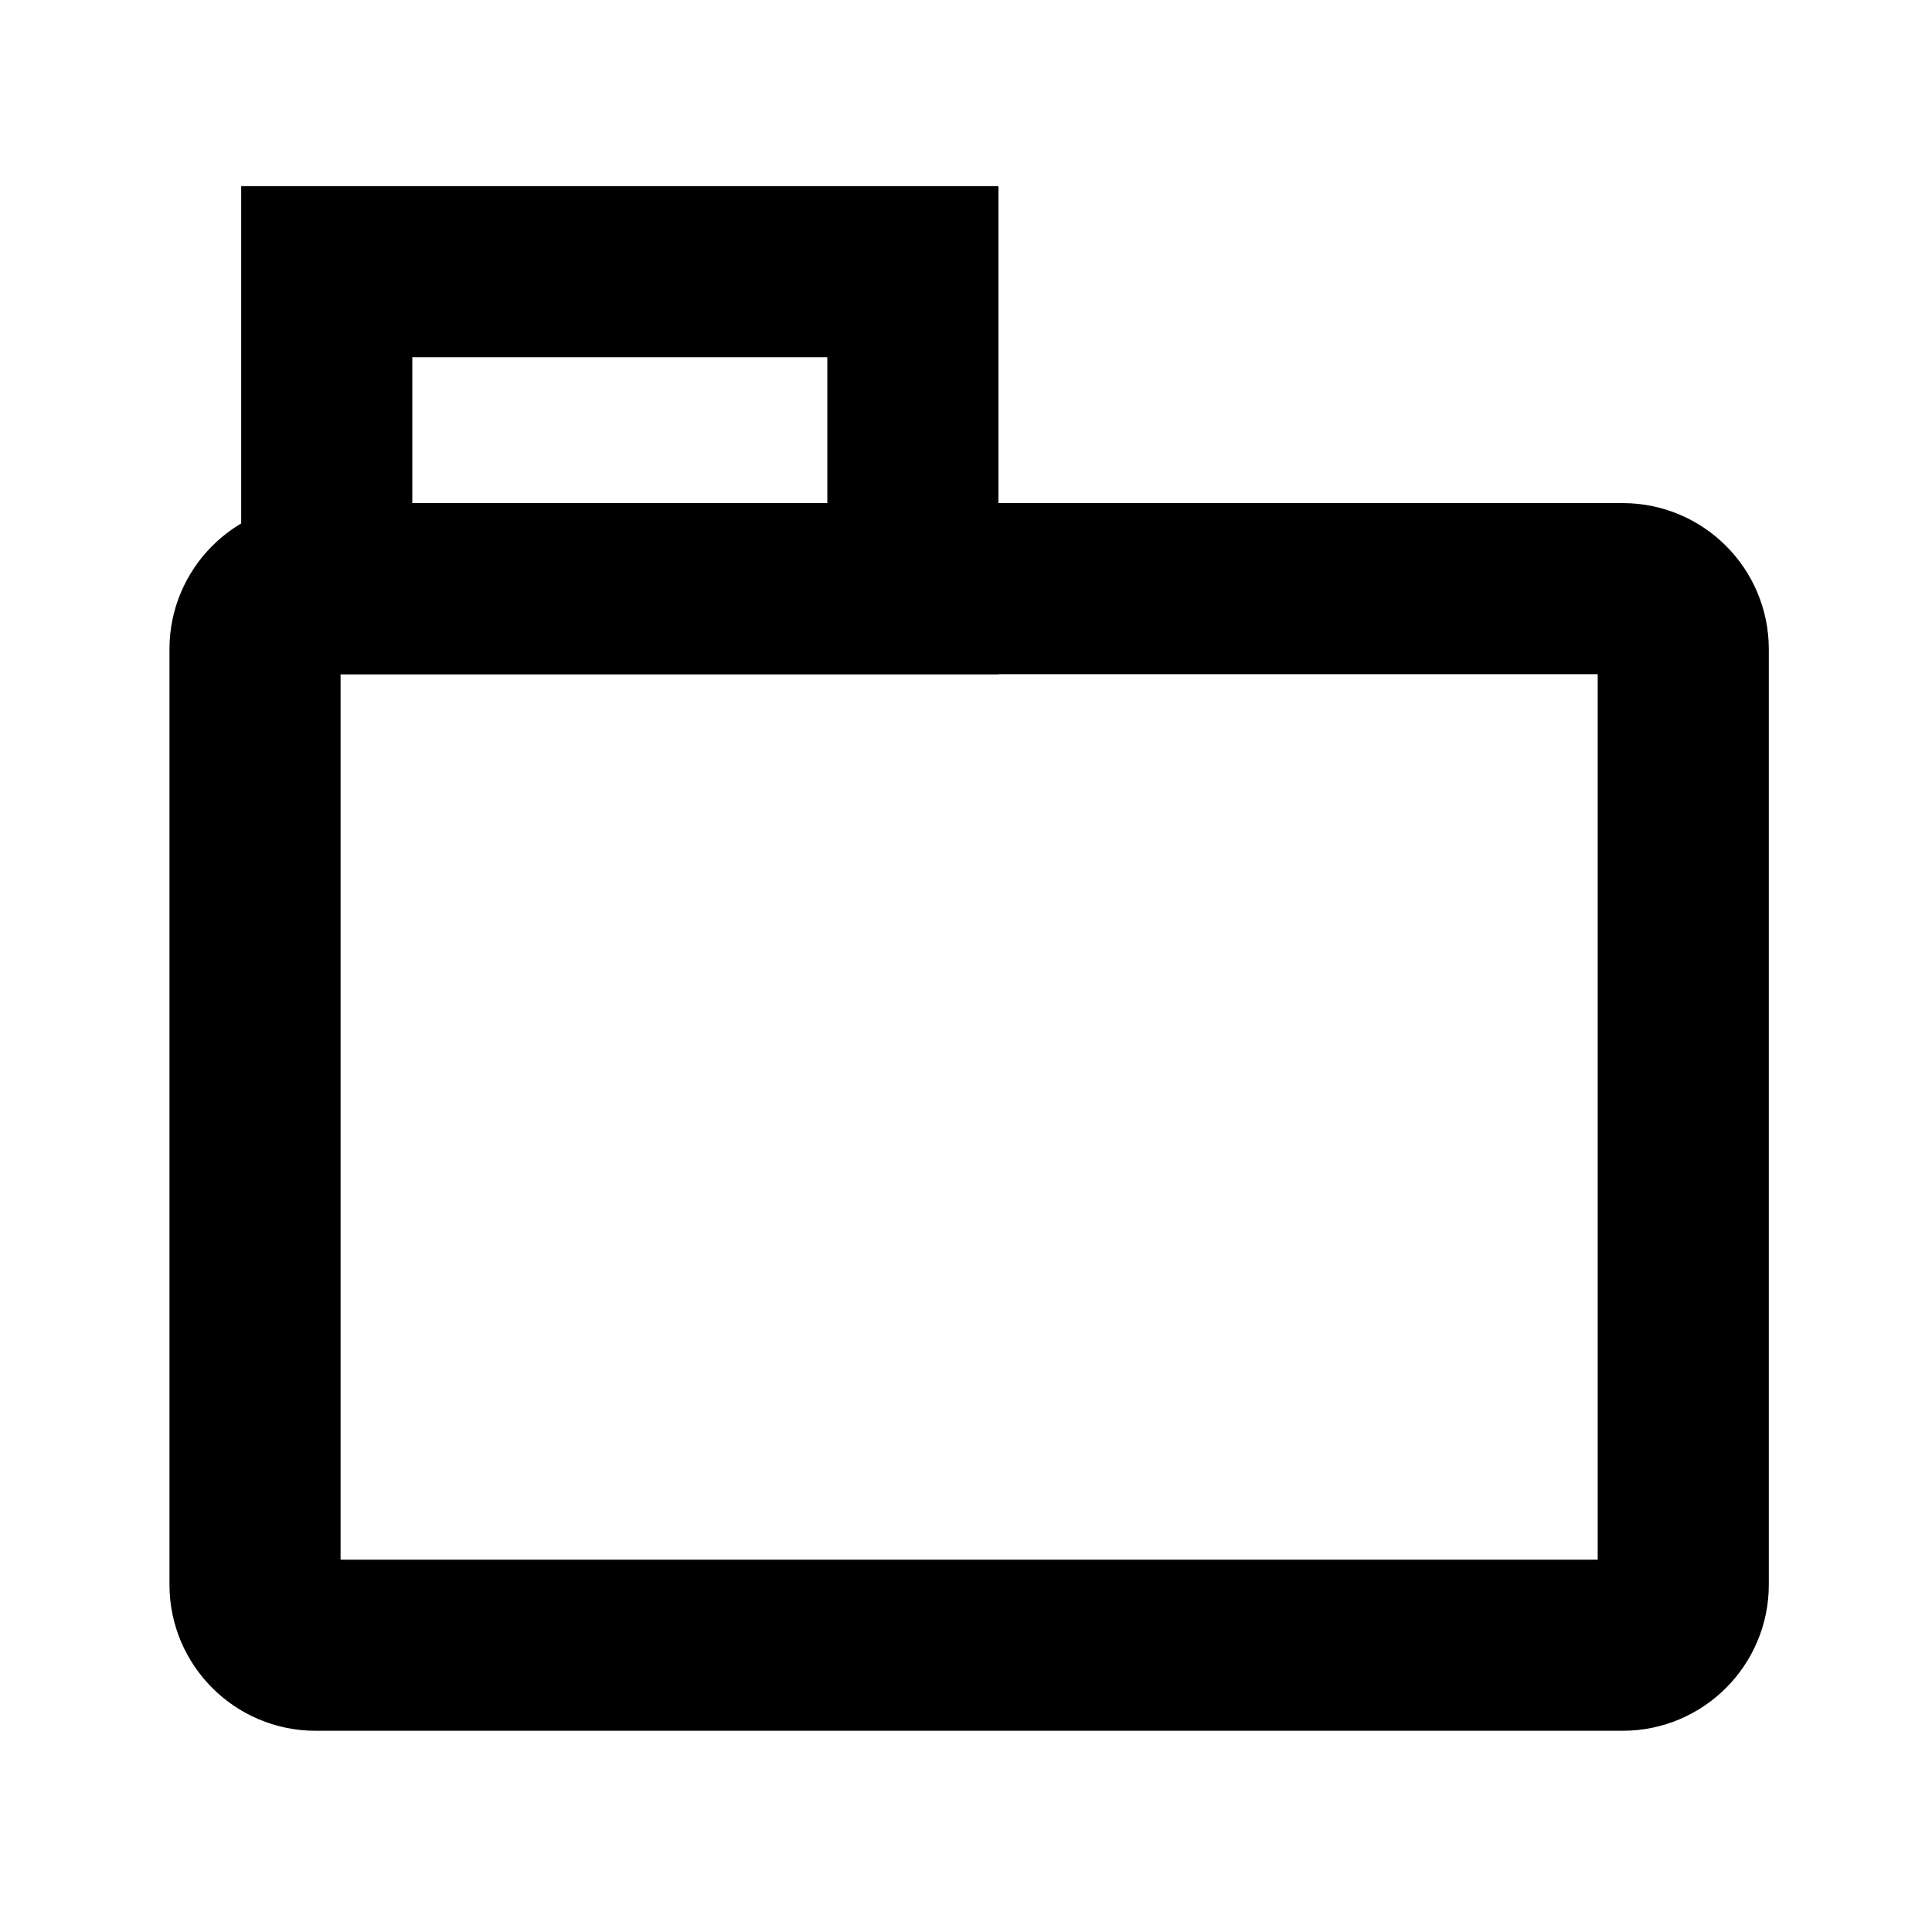
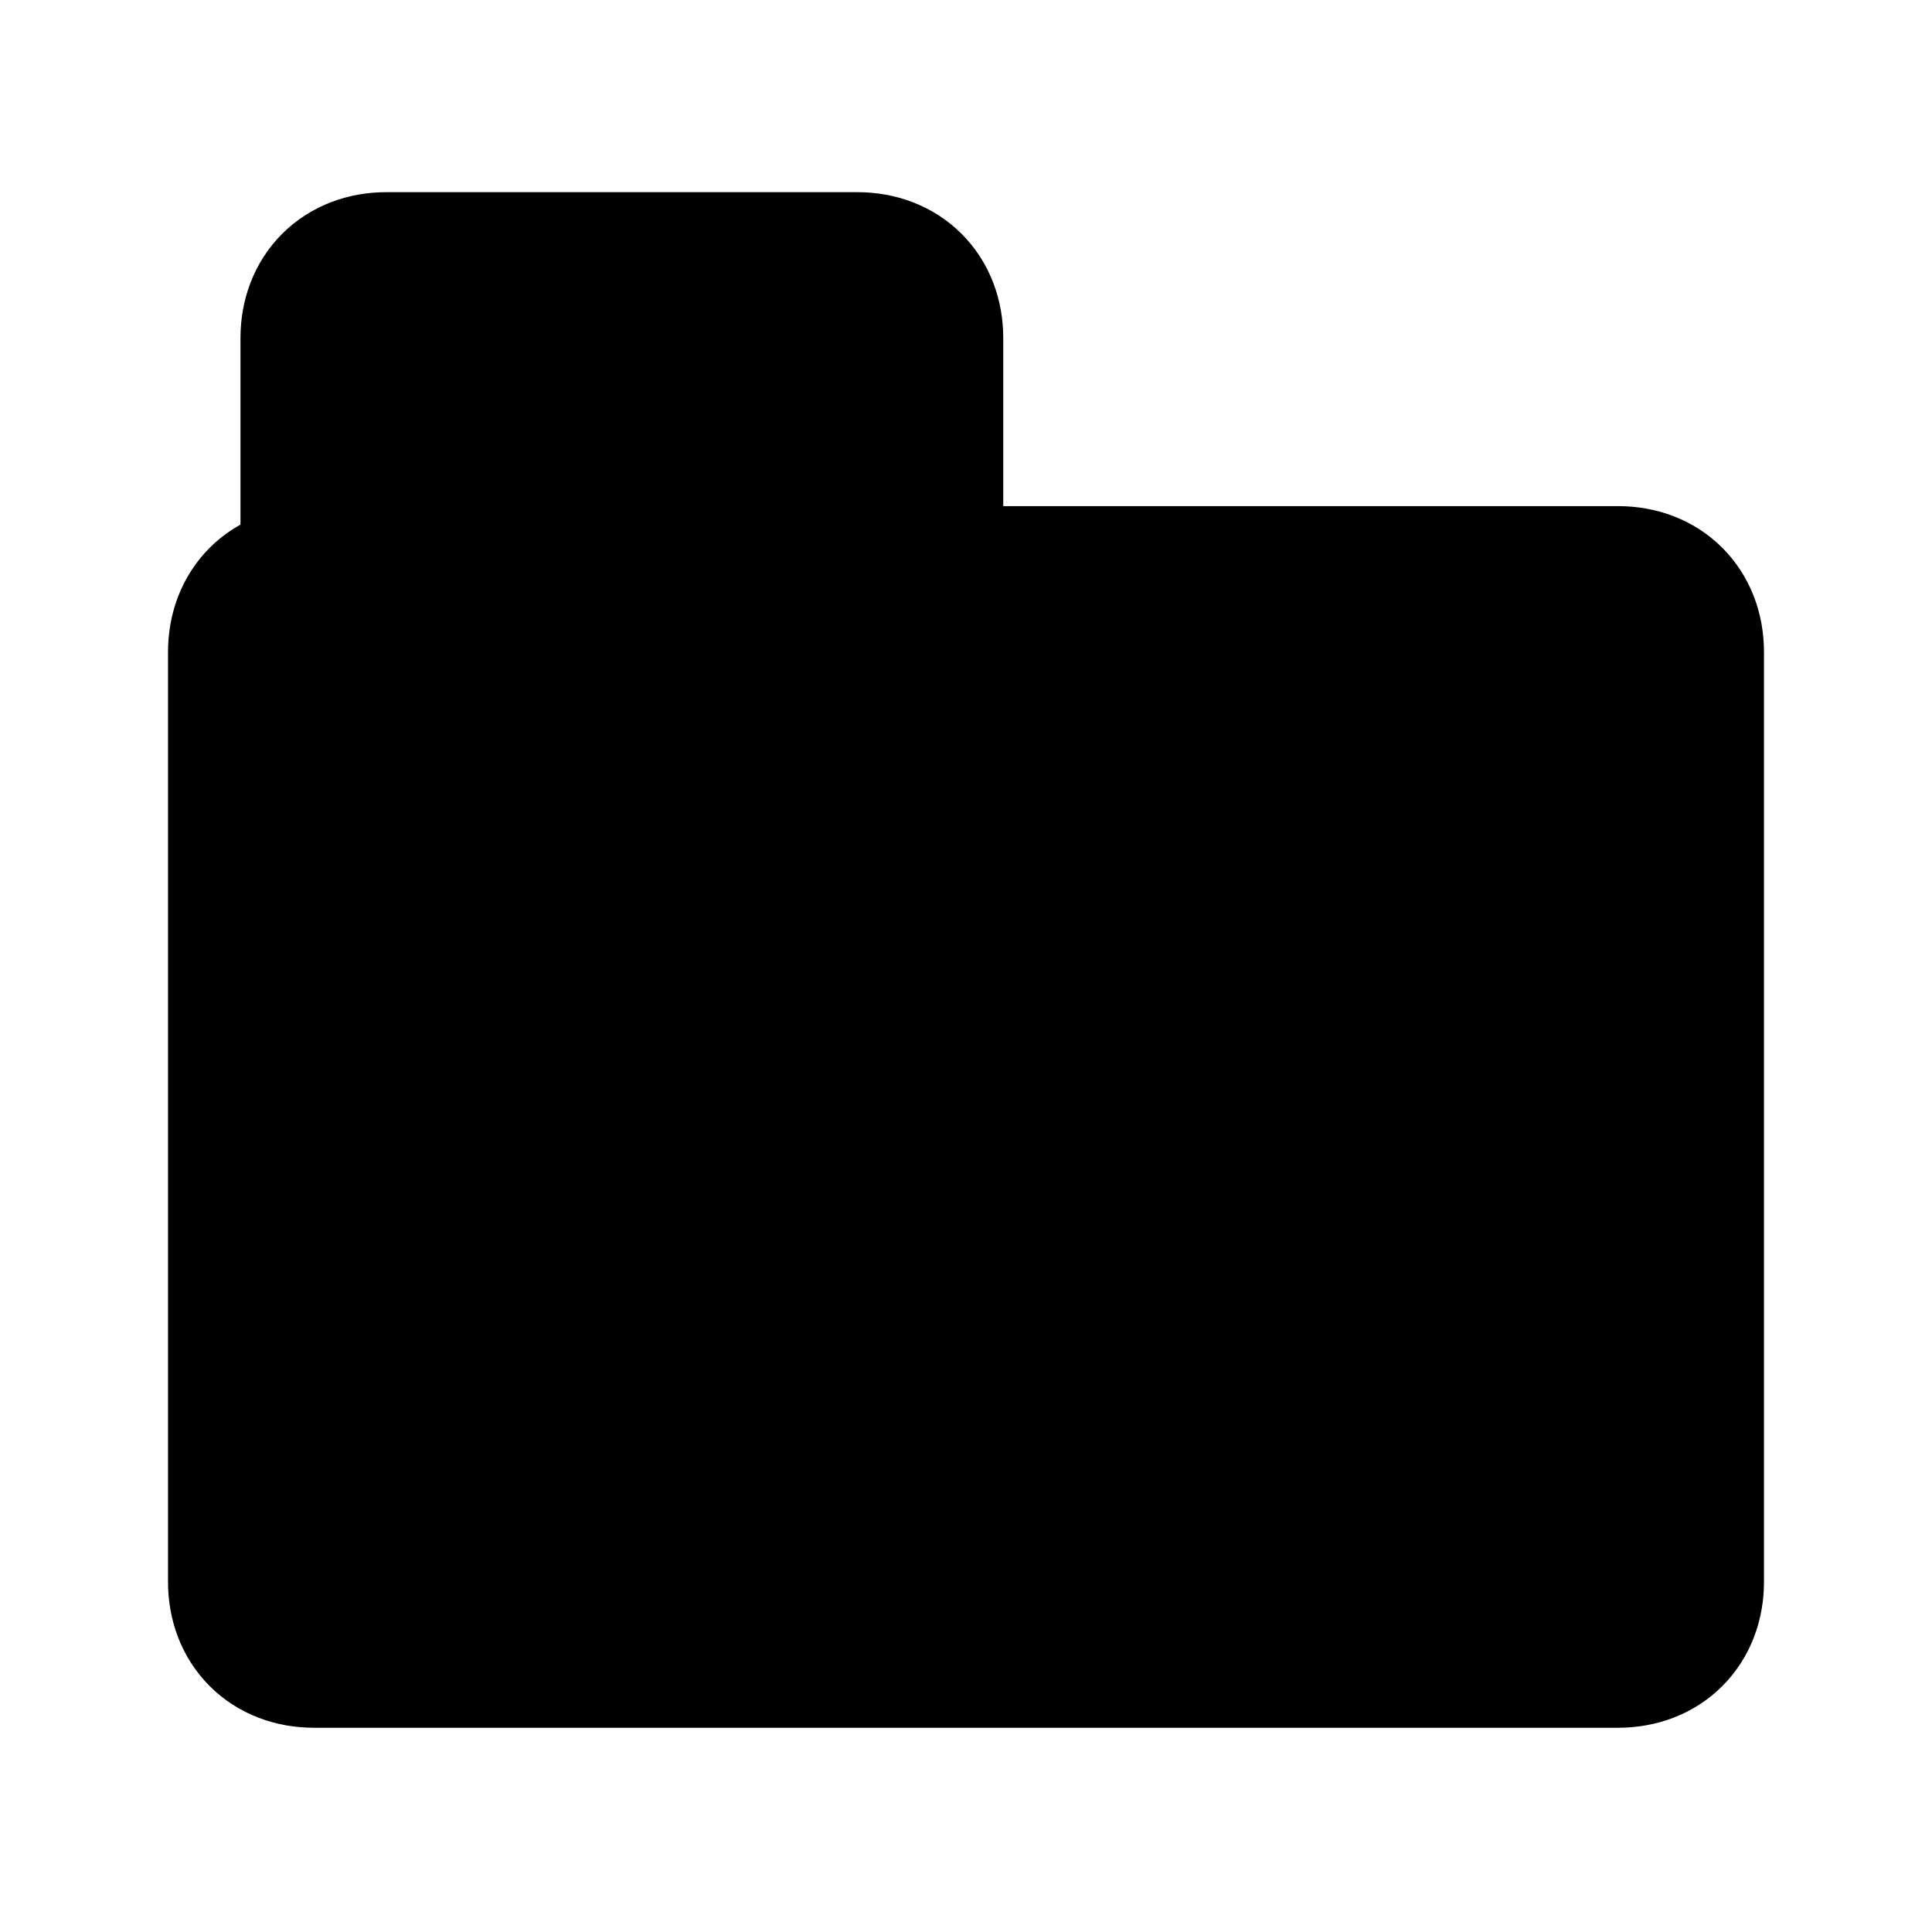
- <svg xmlns="http://www.w3.org/2000/svg" version="1.1" id="Layer_1" x="0px" y="0px" width="16px" height="16px" viewBox="0 0 16 16" enable-background="new 0 0 16 16" xml:space="preserve">
+ <svg xmlns="http://www.w3.org/2000/svg" version="1.1" id="Layer_1" x="0px" y="0px" viewBox="0 0 16 16" style="enable-background:new 0 0 16 16;" xml:space="preserve">
+   <style type="text/css">
+ 	.st0{display:none;}
+ 	.st1{display:inline;}
+ 	.st2{display:inline;stroke:#000000;stroke-width:1.417;stroke-miterlimit:10;}
+ 	.st3{display:inline;fill:none;stroke:#000000;stroke-width:1.417;stroke-linejoin:round;stroke-miterlimit:10;}
+ 	.st4{stroke:#000000;stroke-width:1.417;stroke-miterlimit:10;}
+ 	.st5{fill:none;stroke:#000000;stroke-width:1.417;stroke-miterlimit:10;}
+ 	.st6{display:inline;fill:none;stroke:#000000;stroke-width:0.567;stroke-miterlimit:10;}
+ 	.st7{display:none;fill:none;stroke:#000000;stroke-width:2.268;stroke-miterlimit:10;}
+ 	.st8{display:none;fill:none;stroke:#000000;stroke-width:2.268;stroke-linecap:round;stroke-miterlimit:10;}
+ 	
+ 		.st9{display:none;fill:none;stroke:#010101;stroke-width:1.855;stroke-linecap:round;stroke-linejoin:round;stroke-miterlimit:10;}
+ 	.st10{display:inline;fill:#010101;stroke:#010101;stroke-width:1.37;stroke-miterlimit:10;}
+ 	.st11{display:inline;fill:none;stroke:#010101;stroke-width:0.85;stroke-miterlimit:10;}
+ 	.st12{display:inline;fill:none;stroke:#010101;stroke-width:1.855;stroke-miterlimit:10;}
+ 	.st13{fill:none;stroke:#000000;stroke-width:0.567;stroke-miterlimit:10;}
+ </style>
+   <g class="st0">
+     <g class="st1">
+       <g>
+         <g>
+           <path d="M3.9,1.1C3.4,0.8,3.1,1,3.1,1.6v12.7c0,0.6,0.4,0.8,0.8,0.4l9.4-6.2c0.5-0.3,0.5-0.8,0-1.1L3.9,1.1z" />
+         </g>
+       </g>
+     </g>
+   </g>
+   <g class="st0">
+     <circle class="st1" cx="8" cy="7.9" r="1" />
+     <path class="st1" d="M8,0.7c-4,0-7.3,3.2-7.3,7.3c0,4,3.2,7.3,7.3,7.3c4,0,7.2-3.2,7.2-7.3C15.3,3.9,12,0.7,8,0.7z M9.8,9.7L3.9,12   l2.4-5.8l5.8-2.4L9.8,9.7z" />
+   </g>
+   <g class="st0">
+     <circle class="st2" cx="8.1" cy="11.8" r="2.4" />
+     <polyline class="st3" points="10.5,11.8 10.5,1.6 14.5,5.7  " />
+     <line class="st3" x1="1.6" y1="1.9" x2="7.7" y2="1.9" />
+     <line class="st3" x1="1.6" y1="4.3" x2="7.7" y2="4.3" />
+     <line class="st3" x1="1.6" y1="6.7" x2="7.7" y2="6.7" />
+   </g>
+   <g class="st0">
+     <circle class="st2" cx="12.3" cy="10.3" r="2.4" />
+     <circle class="st2" cx="3.8" cy="12.3" r="2.4" />
+     <polyline class="st3" points="6.2,12.3 6.2,3.1 14.7,1.1 14.7,10.3  " />
+   </g>
+   <path class="st0" d="M15.3,9.2V6.7l-2-0.4C13.1,6,13,5.8,12.9,5.5L14,3.8L12.3,2l-1.7,1.1C10.3,3,10.1,2.9,9.8,2.8l-0.4-2H6.9  l-0.4,2C6.2,2.9,6,3,5.7,3.2L4,2L2.2,3.8l1.2,1.7C3.3,5.8,3.2,6,3.1,6.3L1,6.7v2.5l2,0.4c0.1,0.3,0.2,0.5,0.3,0.8l-1.2,1.7L4,13.8  l1.7-1.2C6,12.8,6.2,12.9,6.5,13L6.9,15h2.5L9.8,13c0.3-0.1,0.5-0.2,0.8-0.3l1.7,1.2l1.7-1.7l-1.2-1.7c0.1-0.3,0.2-0.5,0.3-0.8  L15.3,9.2z M8.1,9.9c-1.1,0-2-0.9-2-2c0-1.1,0.9-2,2-2c1.1,0,2,0.9,2,2C10.1,9,9.2,9.9,8.1,9.9z" />
  <g>
    <g>
-       <path fill="none" stroke="#000000" stroke-width="1.417" stroke-miterlimit="10" d="M13.94,13.125c0,0.274-0.225,0.5-0.5,0.5    H2.612c-0.275,0-0.5-0.226-0.5-0.5v-7.75c0-0.275,0.225-0.5,0.5-0.5H13.44c0.275,0,0.5,0.225,0.5,0.5V13.125z" />
+       <path class="st4" d="M13.9,13.1c0,0.3-0.2,0.5-0.5,0.5H2.6c-0.3,0-0.5-0.2-0.5-0.5V5.4c0-0.3,0.2-0.5,0.5-0.5h10.8    c0.3,0,0.5,0.2,0.5,0.5V13.1z" />
    </g>
-     <rect x="2.706" y="2.25" fill="none" stroke="#000000" stroke-width="1.417" stroke-miterlimit="10" width="4.854" height="2.625" />
+     <g>
+       <path d="M2.7,2.8c0-0.3,0.2-0.5,0.5-0.5h3.9c0.3,0,0.5,0.2,0.5,0.5v1.6c0,0.3-0.2,0.5-0.5,0.5H3.2c-0.3,0-0.5-0.2-0.5-0.5V2.8z" />
+       <path class="st5" d="M2.7,2.8c0-0.3,0.2-0.5,0.5-0.5h3.9c0.3,0,0.5,0.2,0.5,0.5v1.6c0,0.3-0.2,0.5-0.5,0.5H3.2    c-0.3,0-0.5-0.2-0.5-0.5V2.8z" />
+     </g>
+   </g>
+   <path class="st0" d="M1.5,4.1c0,0,4.3-3.9,8.4-1.4c4.1,2.4,5.4,5.6,3.6,7.9C11.4,7.4,10.3,5.8,6,4.5c0,0,6.8,4.3,8,9.3  c-0.2,1.1-1.2,0.3-1.2,0.3l-1.1-1.8c0,0-2.1,1.6-4.6-0.5C2.9,8.1,6.2,4,1.5,4.1z" />
+   <path class="st0" d="M8,0.8c-0.2,0-0.3,0.1-0.4,0.4l-2,4L1.2,5.8C0.8,5.9,0.7,6,0.7,6.2c0,0.1,0.1,0.3,0.2,0.4l3.2,3.1l-0.8,4.4  c0,0.1,0,0.1,0,0.2c0,0.1,0,0.2,0.1,0.3c0.1,0.1,0.2,0.1,0.3,0.1c0.1,0,0.2,0,0.4-0.1l4-2.1l4,2.1c0.1,0.1,0.2,0.1,0.4,0.1  c0.1,0,0.2,0,0.3-0.1s0.1-0.2,0.1-0.3c0-0.1,0-0.1,0-0.2l-0.8-4.4l3.2-3.1c0.2-0.2,0.2-0.3,0.2-0.4c0-0.2-0.2-0.4-0.5-0.4l-4.4-0.6  l-2-4C8.3,0.9,8.2,0.8,8,0.8L8,0.8z" />
+   <g class="st0">
+     <circle class="st6" cx="8" cy="8" r="6.6" />
+     <circle class="st1" cx="8" cy="8" r="0.8" />
+     <circle class="st6" cx="8" cy="8" r="2.1" />
+     <path class="st1" d="M5.7,8c0-1.2,1-2.3,2.3-2.3c0.3,0,0.6,0.1,0.9,0.2l1.8-4C9.9,1.6,9,1.4,8,1.4C4.4,1.4,1.4,4.4,1.4,8   c0,0.8,0.2,1.6,0.4,2.4l4-1.6C5.8,8.6,5.7,8.3,5.7,8z" />
+     <path class="st1" d="M14.1,5.6l-4,1.6c0.1,0.3,0.2,0.5,0.2,0.8c0,1.2-1,2.3-2.3,2.3c-0.3,0-0.6-0.1-0.9-0.2L5.3,14   C6.1,14.4,7,14.6,8,14.6c3.6,0,6.6-2.9,6.6-6.6C14.6,7.2,14.4,6.4,14.1,5.6z" />
+   </g>
+   <g class="st0">
+     <rect x="2" y="1.9" class="st1" width="5" height="5" />
+     <rect x="9.1" y="9" class="st1" width="5" height="5" />
+     <rect x="2" y="9" class="st1" width="5" height="5" />
+     <rect x="9.1" y="1.9" class="st1" width="5" height="5" />
+   </g>
+   <circle class="st7" cx="6.9" cy="7" r="4.5" />
+   <line class="st8" x1="10.2" y1="9.9" x2="14.5" y2="14.2" />
+   <polyline class="st9" points="4.8,1.6 11.2,7.9 4.8,14.3 " />
+   <polyline class="st9" points="11.2,14.3 4.8,7.9 11.2,1.6 " />
+   <g class="st0">
+     <rect x="2.1" y="3.3" class="st10" width="2.3" height="2.3" />
+     <line class="st11" x1="7.3" y1="3.1" x2="13.9" y2="3.1" />
+     <line class="st11" x1="7.3" y1="4.8" x2="13.9" y2="4.8" />
+     <line class="st11" x1="7.3" y1="6.4" x2="13.9" y2="6.4" />
+     <line class="st11" x1="7.3" y1="9.5" x2="13.9" y2="9.5" />
+     <line class="st11" x1="7.3" y1="11.1" x2="13.9" y2="11.1" />
+     <line class="st11" x1="7.3" y1="12.8" x2="13.9" y2="12.8" />
+     <rect x="2.1" y="9.7" class="st10" width="2.3" height="2.3" />
+   </g>
+   <g class="st0">
+     <rect x="2.8" y="2.7" class="st10" width="3.8" height="3.8" />
+     <rect x="2.8" y="9.3" class="st10" width="3.8" height="3.8" />
+     <rect x="9.5" y="2.7" class="st10" width="3.8" height="3.8" />
+     <rect x="9.5" y="9.3" class="st10" width="3.8" height="3.8" />
+   </g>
+   <g class="st0">
+     <line class="st12" x1="1.7" y1="3.4" x2="14.3" y2="3.4" />
+     <line class="st12" x1="1.7" y1="7.9" x2="14.3" y2="7.9" />
+     <line class="st12" x1="1.7" y1="12.5" x2="14.3" y2="12.5" />
+   </g>
+   <g class="st0">
+     <g class="st1">
+       <path d="M3.4,14.5c-0.1,0.1-0.3,0.1-0.4,0L1.5,13c-0.1-0.1-0.1-0.3,0-0.4l5.3-6.2c0.1-0.1,0.3-0.1,0.4,0l2.4,2.4    c0.1,0.1,0.1,0.3,0,0.4L3.4,14.5z" />
+       <path class="st13" d="M3.4,14.5c-0.1,0.1-0.3,0.1-0.4,0L1.5,13c-0.1-0.1-0.1-0.3,0-0.4l5.3-6.2c0.1-0.1,0.3-0.1,0.4,0l2.4,2.4    c0.1,0.1,0.1,0.3,0,0.4L3.4,14.5z" />
+     </g>
+     <g class="st1">
+       <path d="M11,8c0.1,0.1,0.3,0.2,0.5,0.2c0,0,1.5-0.3,2.1-1c1.3-1.3,1.3-3.5,0-4.9s-3.5-1.3-4.9,0c-0.7,0.7-1,2.1-1,2.1    c0,0.2,0,0.4,0.2,0.5L11,8z" />
+       <path class="st13" d="M11,8c0.1,0.1,0.3,0.2,0.5,0.2c0,0,1.5-0.3,2.1-1c1.3-1.3,1.3-3.5,0-4.9s-3.5-1.3-4.9,0    c-0.7,0.7-1,2.1-1,2.1c0,0.2,0,0.4,0.2,0.5L11,8z" />
+     </g>
  </g>
</svg>
